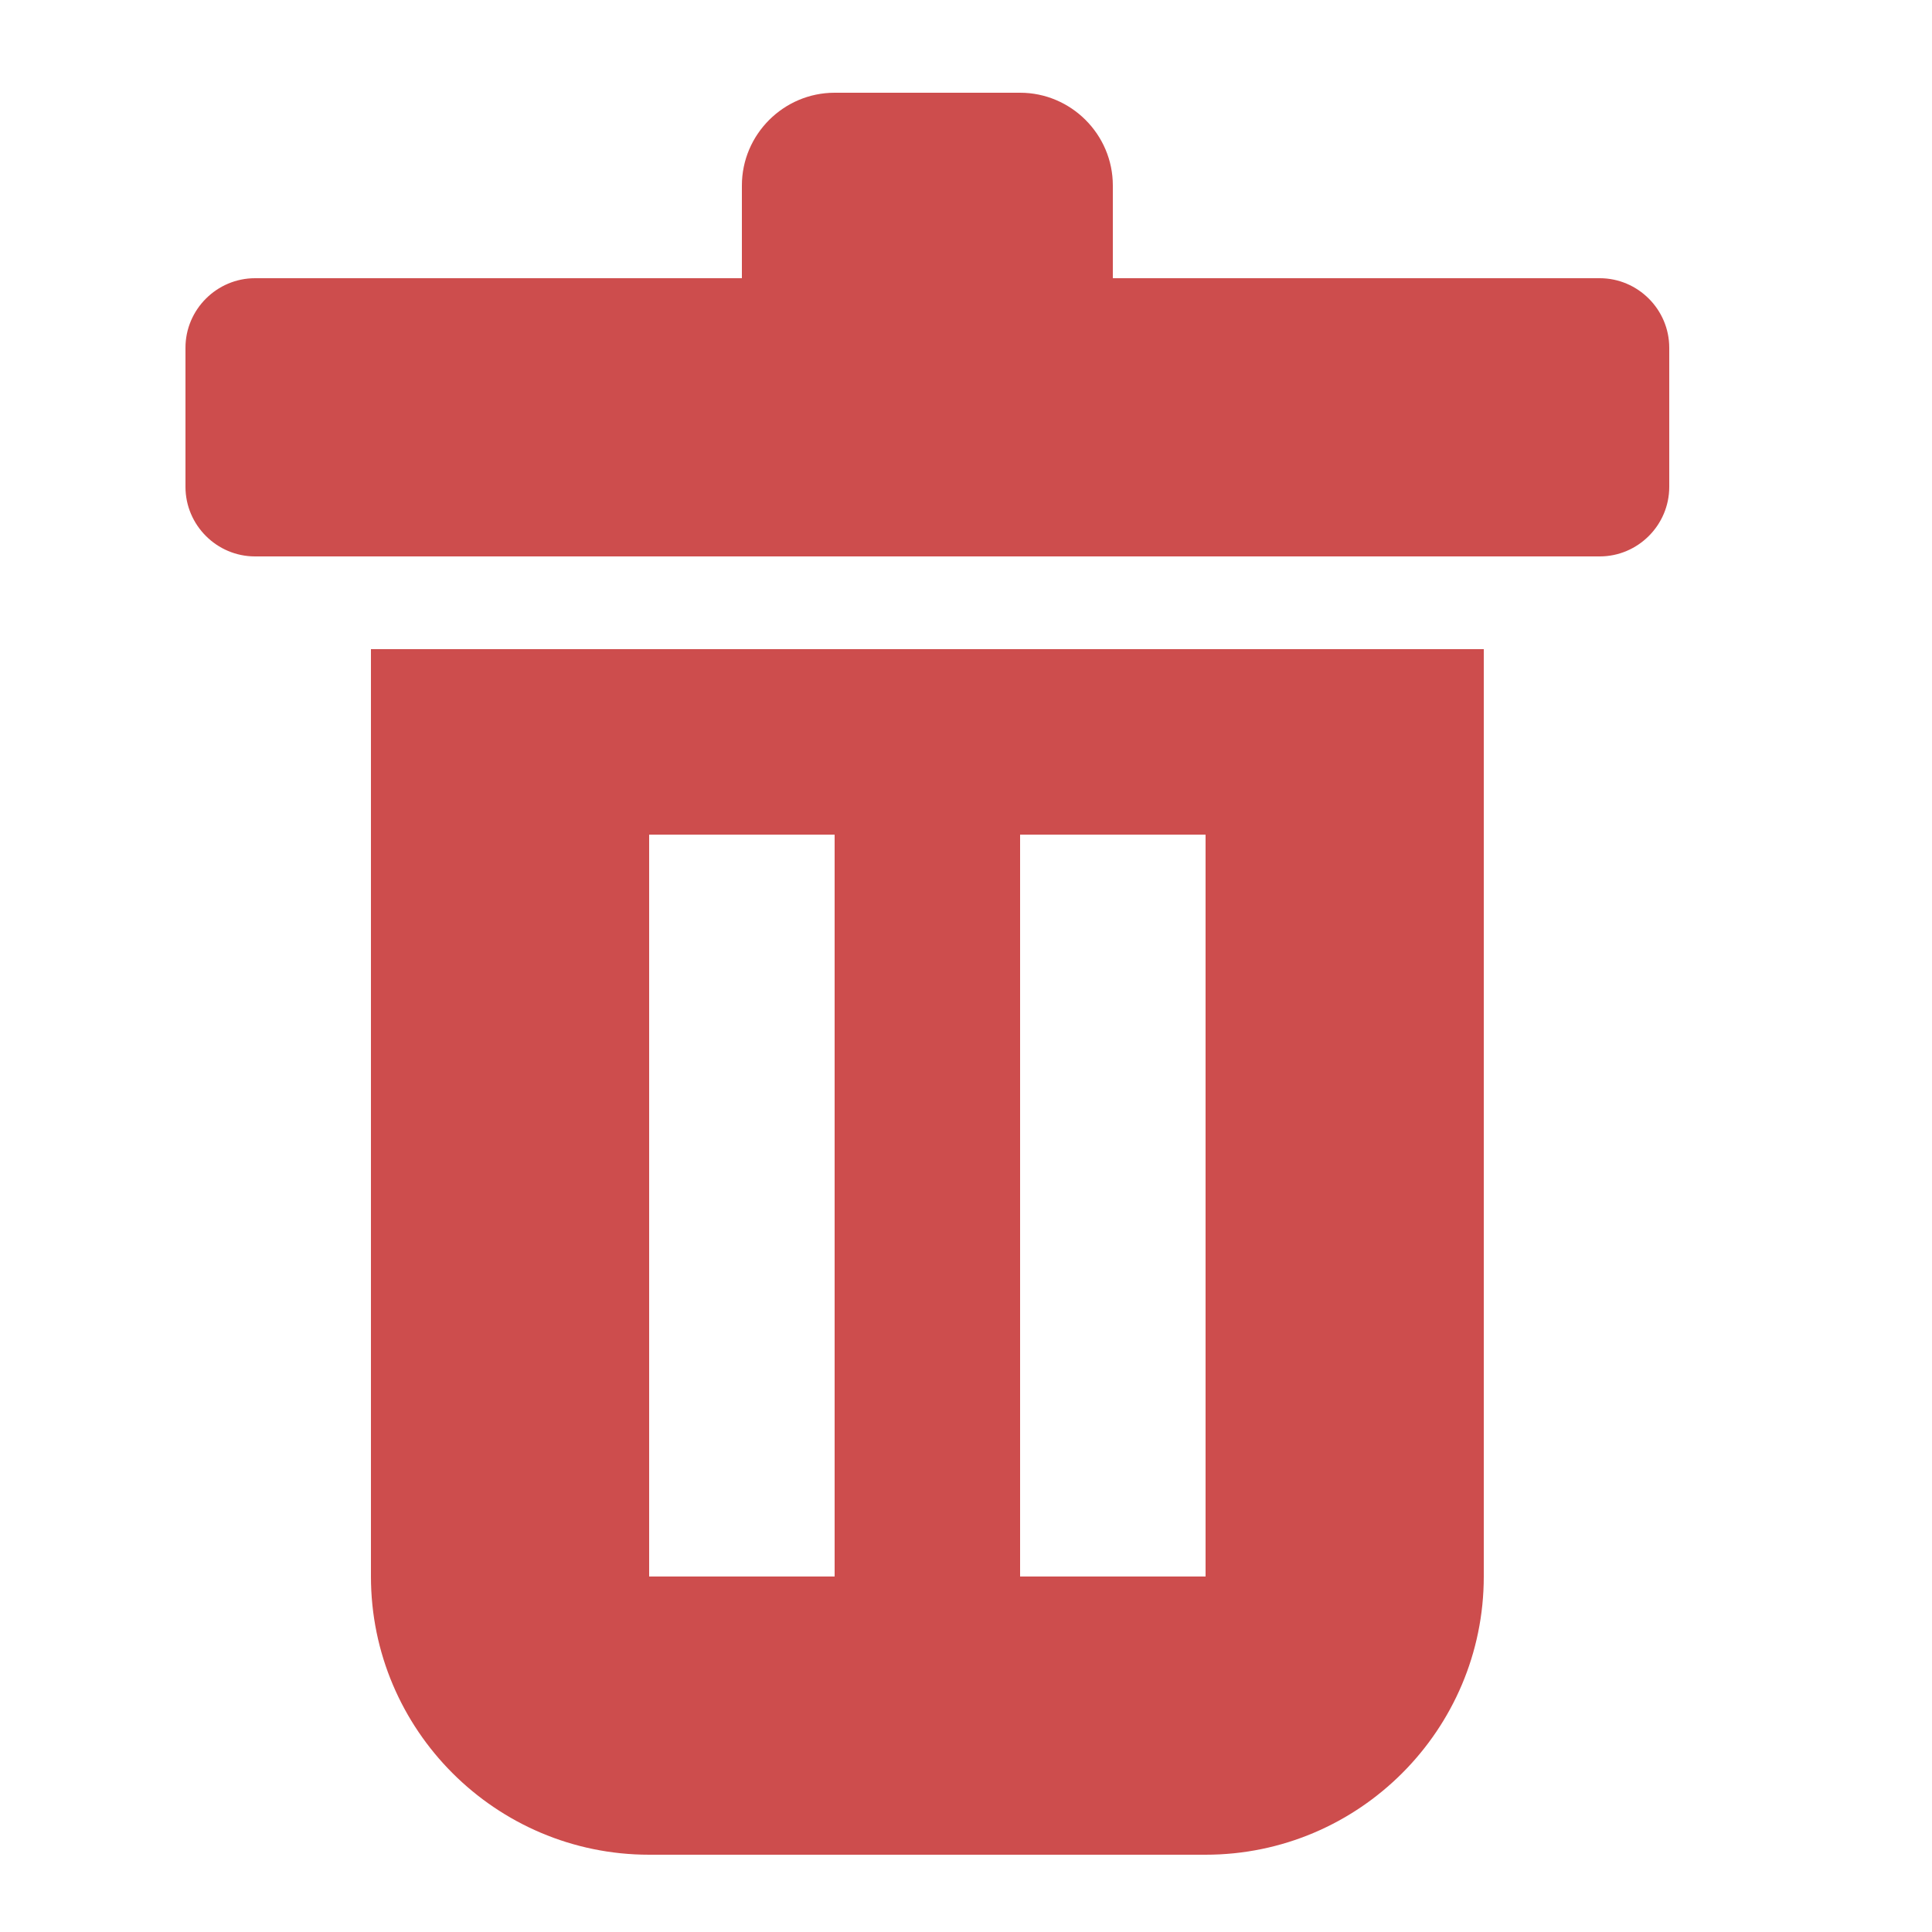
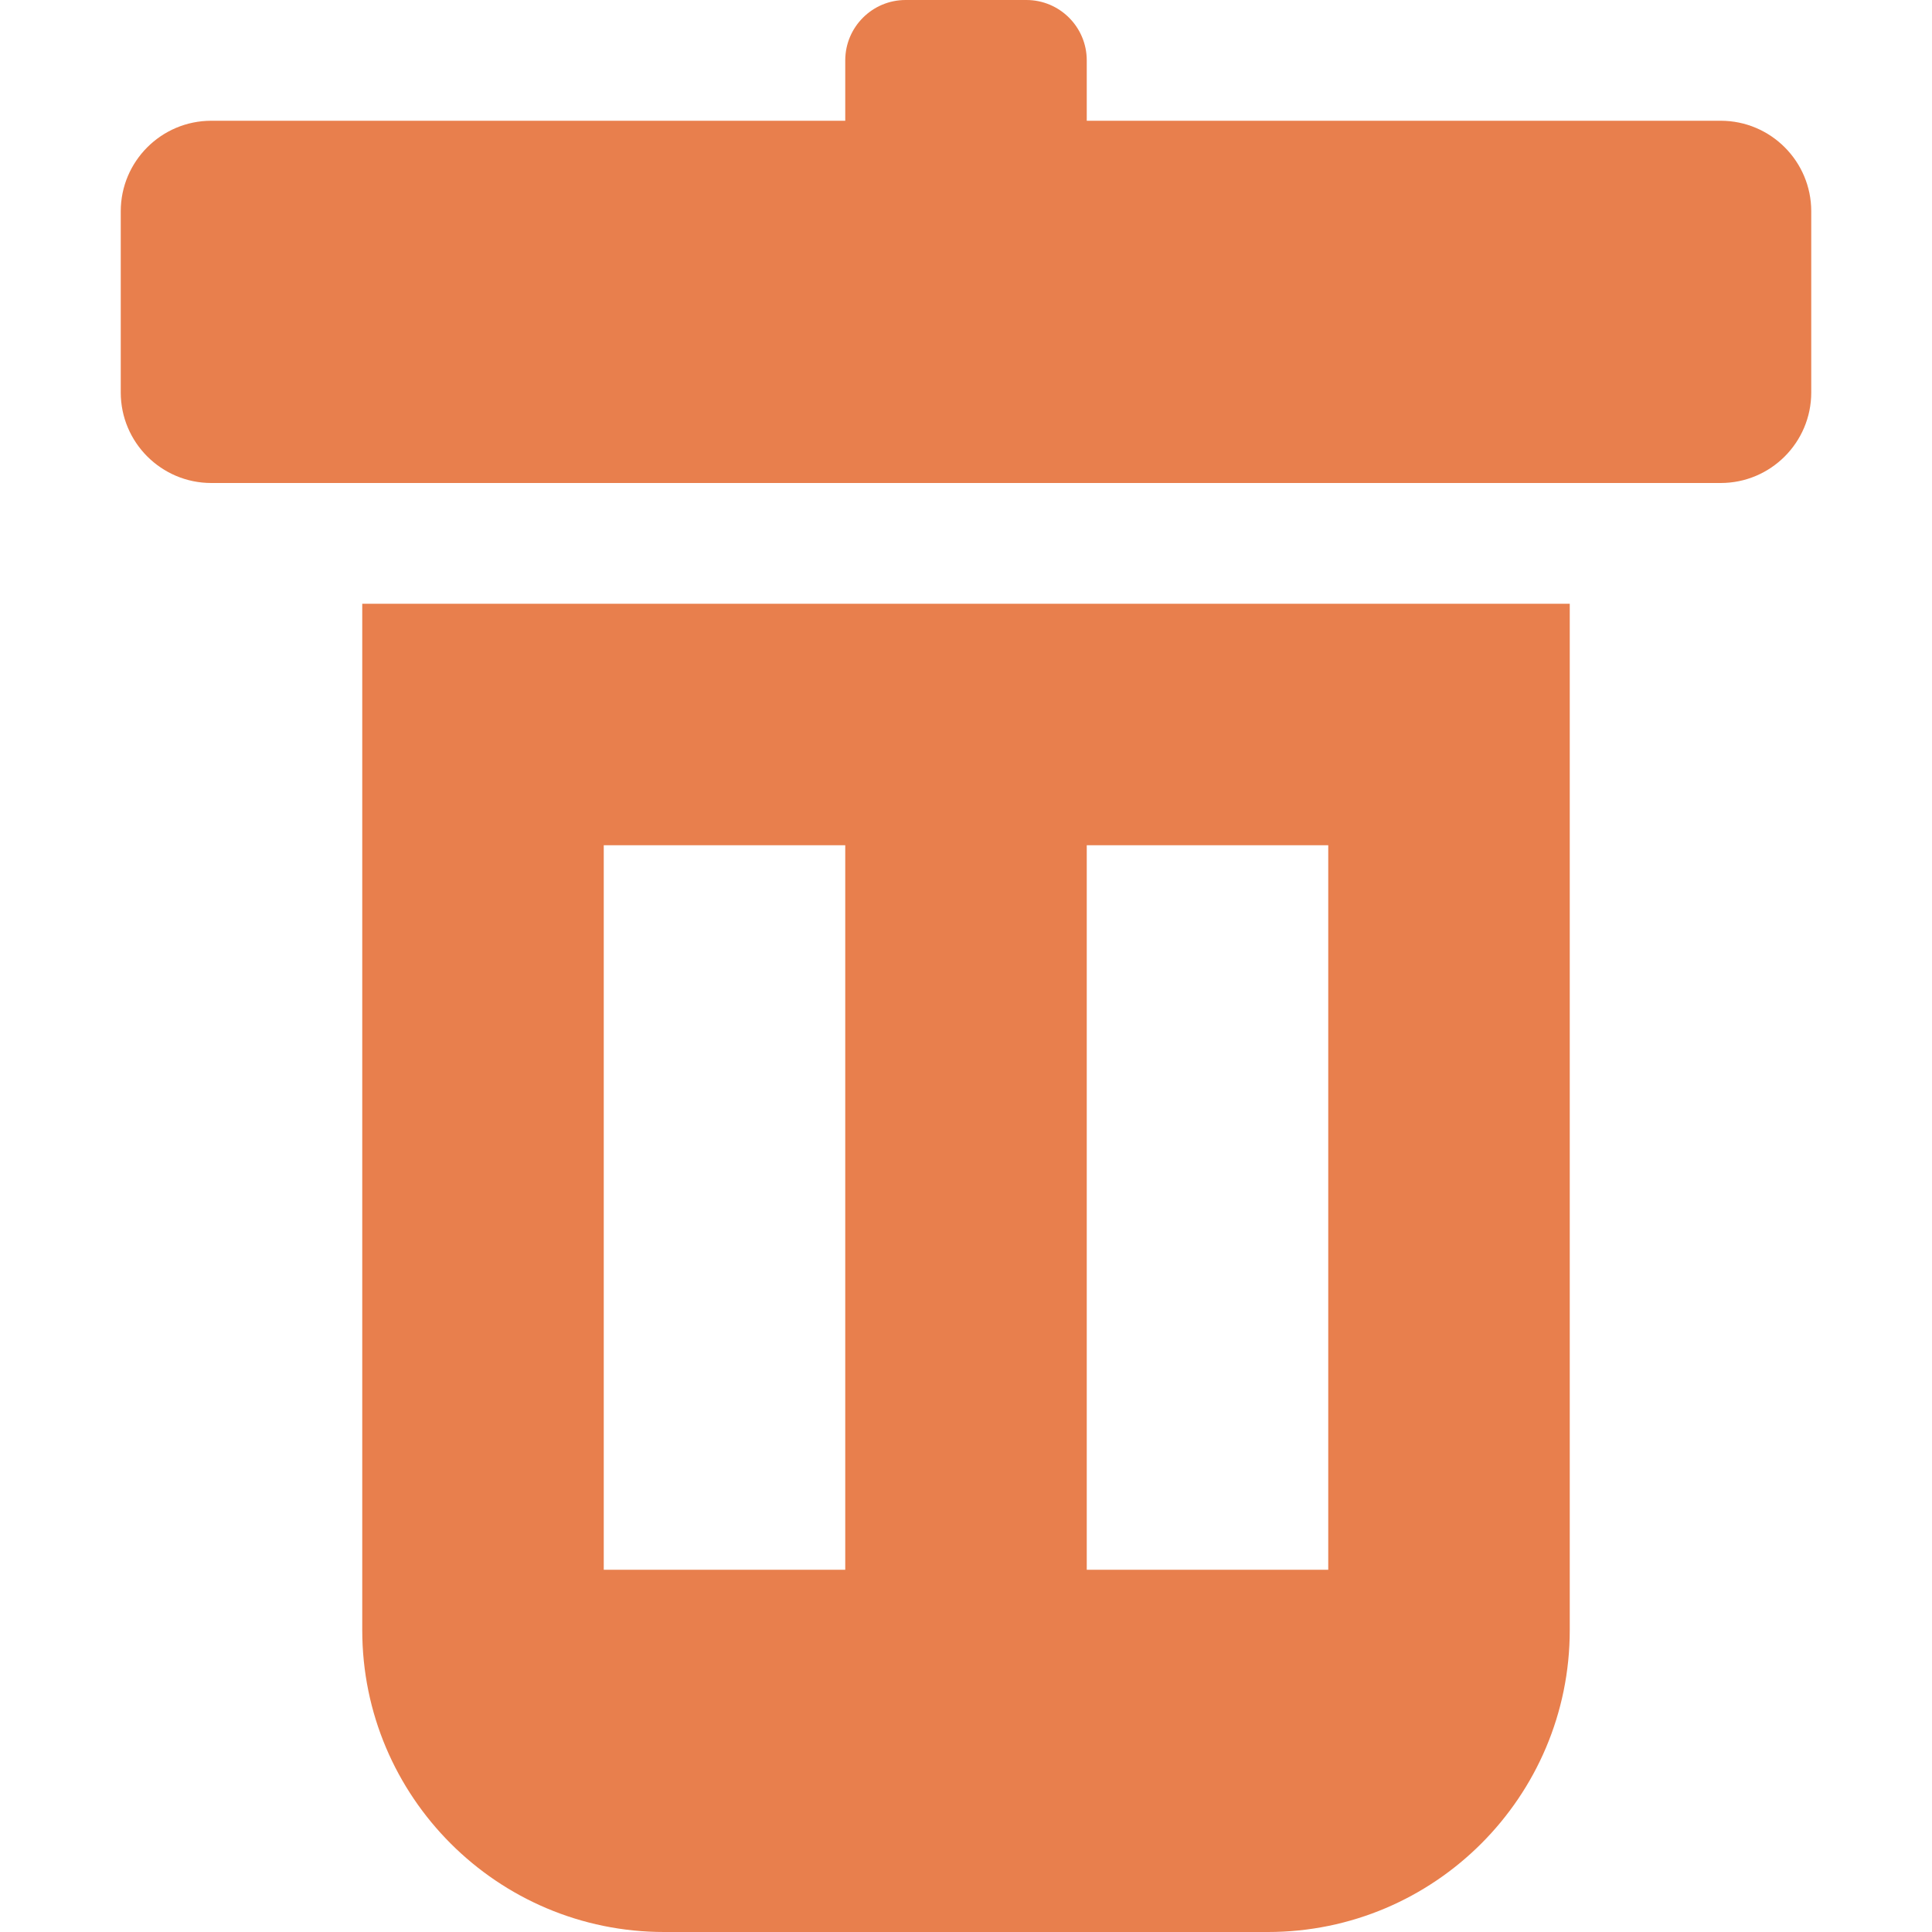
- <svg xmlns="http://www.w3.org/2000/svg" width="100%" height="100%" viewBox="0 0 5 5" version="1.1" xml:space="preserve" style="fill-rule:evenodd;clip-rule:evenodd;stroke-linejoin:round;stroke-miterlimit:1.414;">
-   <path d="M3.12,4.8l-1.44,0c-0.397,0 -0.72,-0.323 -0.72,-0.72l0,-2.4l2.88,0l0,2.4c0,0.397 -0.323,0.72 -0.72,0.72Zm-0.96,-0.72l0,-1.92l-0.48,0l0,1.92l0.48,0Zm0.96,0l0,-1.92l-0.48,0l0,1.92l0.48,0Zm-0.48,-3.84c0.132,0 0.24,0.108 0.24,0.24l0,0.24l1.26,0c0.099,0 0.18,0.081 0.18,0.18l0,0.36c0,0.099 -0.081,0.18 -0.18,0.18l-3.48,0c-0.099,0 -0.18,-0.081 -0.18,-0.18l0,-0.36c0,-0.099 0.081,-0.18 0.18,-0.18l1.26,0l0,-0.24c0,-0.132 0.108,-0.24 0.24,-0.24l0.48,0Z" style="fill:#cd4d4d;" />
+ <svg xmlns="http://www.w3.org/2000/svg" width="100%" height="100%" viewBox="0 0 16 16" version="1.1" xml:space="preserve" style="fill-rule:evenodd;clip-rule:evenodd;stroke-linejoin:round;stroke-miterlimit:1.414;">
+   <path d="M10.5,16l-5,0c-1.38,0 -2.5,-1.12 -2.5,-2.5l0,-8.5l10,0l0,8.5c0,1.38 -1.12,2.5 -2.5,2.5Zm-3.5,-3l0,-6l-2,0l0,6l2,0Zm4,0l0,-6l-2,0l0,6l2,0Zm3.25,-9l-12.5,0c-0.414,0 -0.75,-0.336 -0.75,-0.75l0,-1.5c0,-0.414 0.336,-0.75 0.75,-0.75l5.25,0l0,-0.5c0,-0.276 0.224,-0.5 0.5,-0.5l1,0c0.276,0 0.5,0.224 0.5,0.5l0,0.5l5.25,0c0.414,0 0.75,0.336 0.75,0.75l0,1.5c0,0.414 -0.336,0.75 -0.75,0.75Z" style="fill:#e87f4d;" />
</svg>
